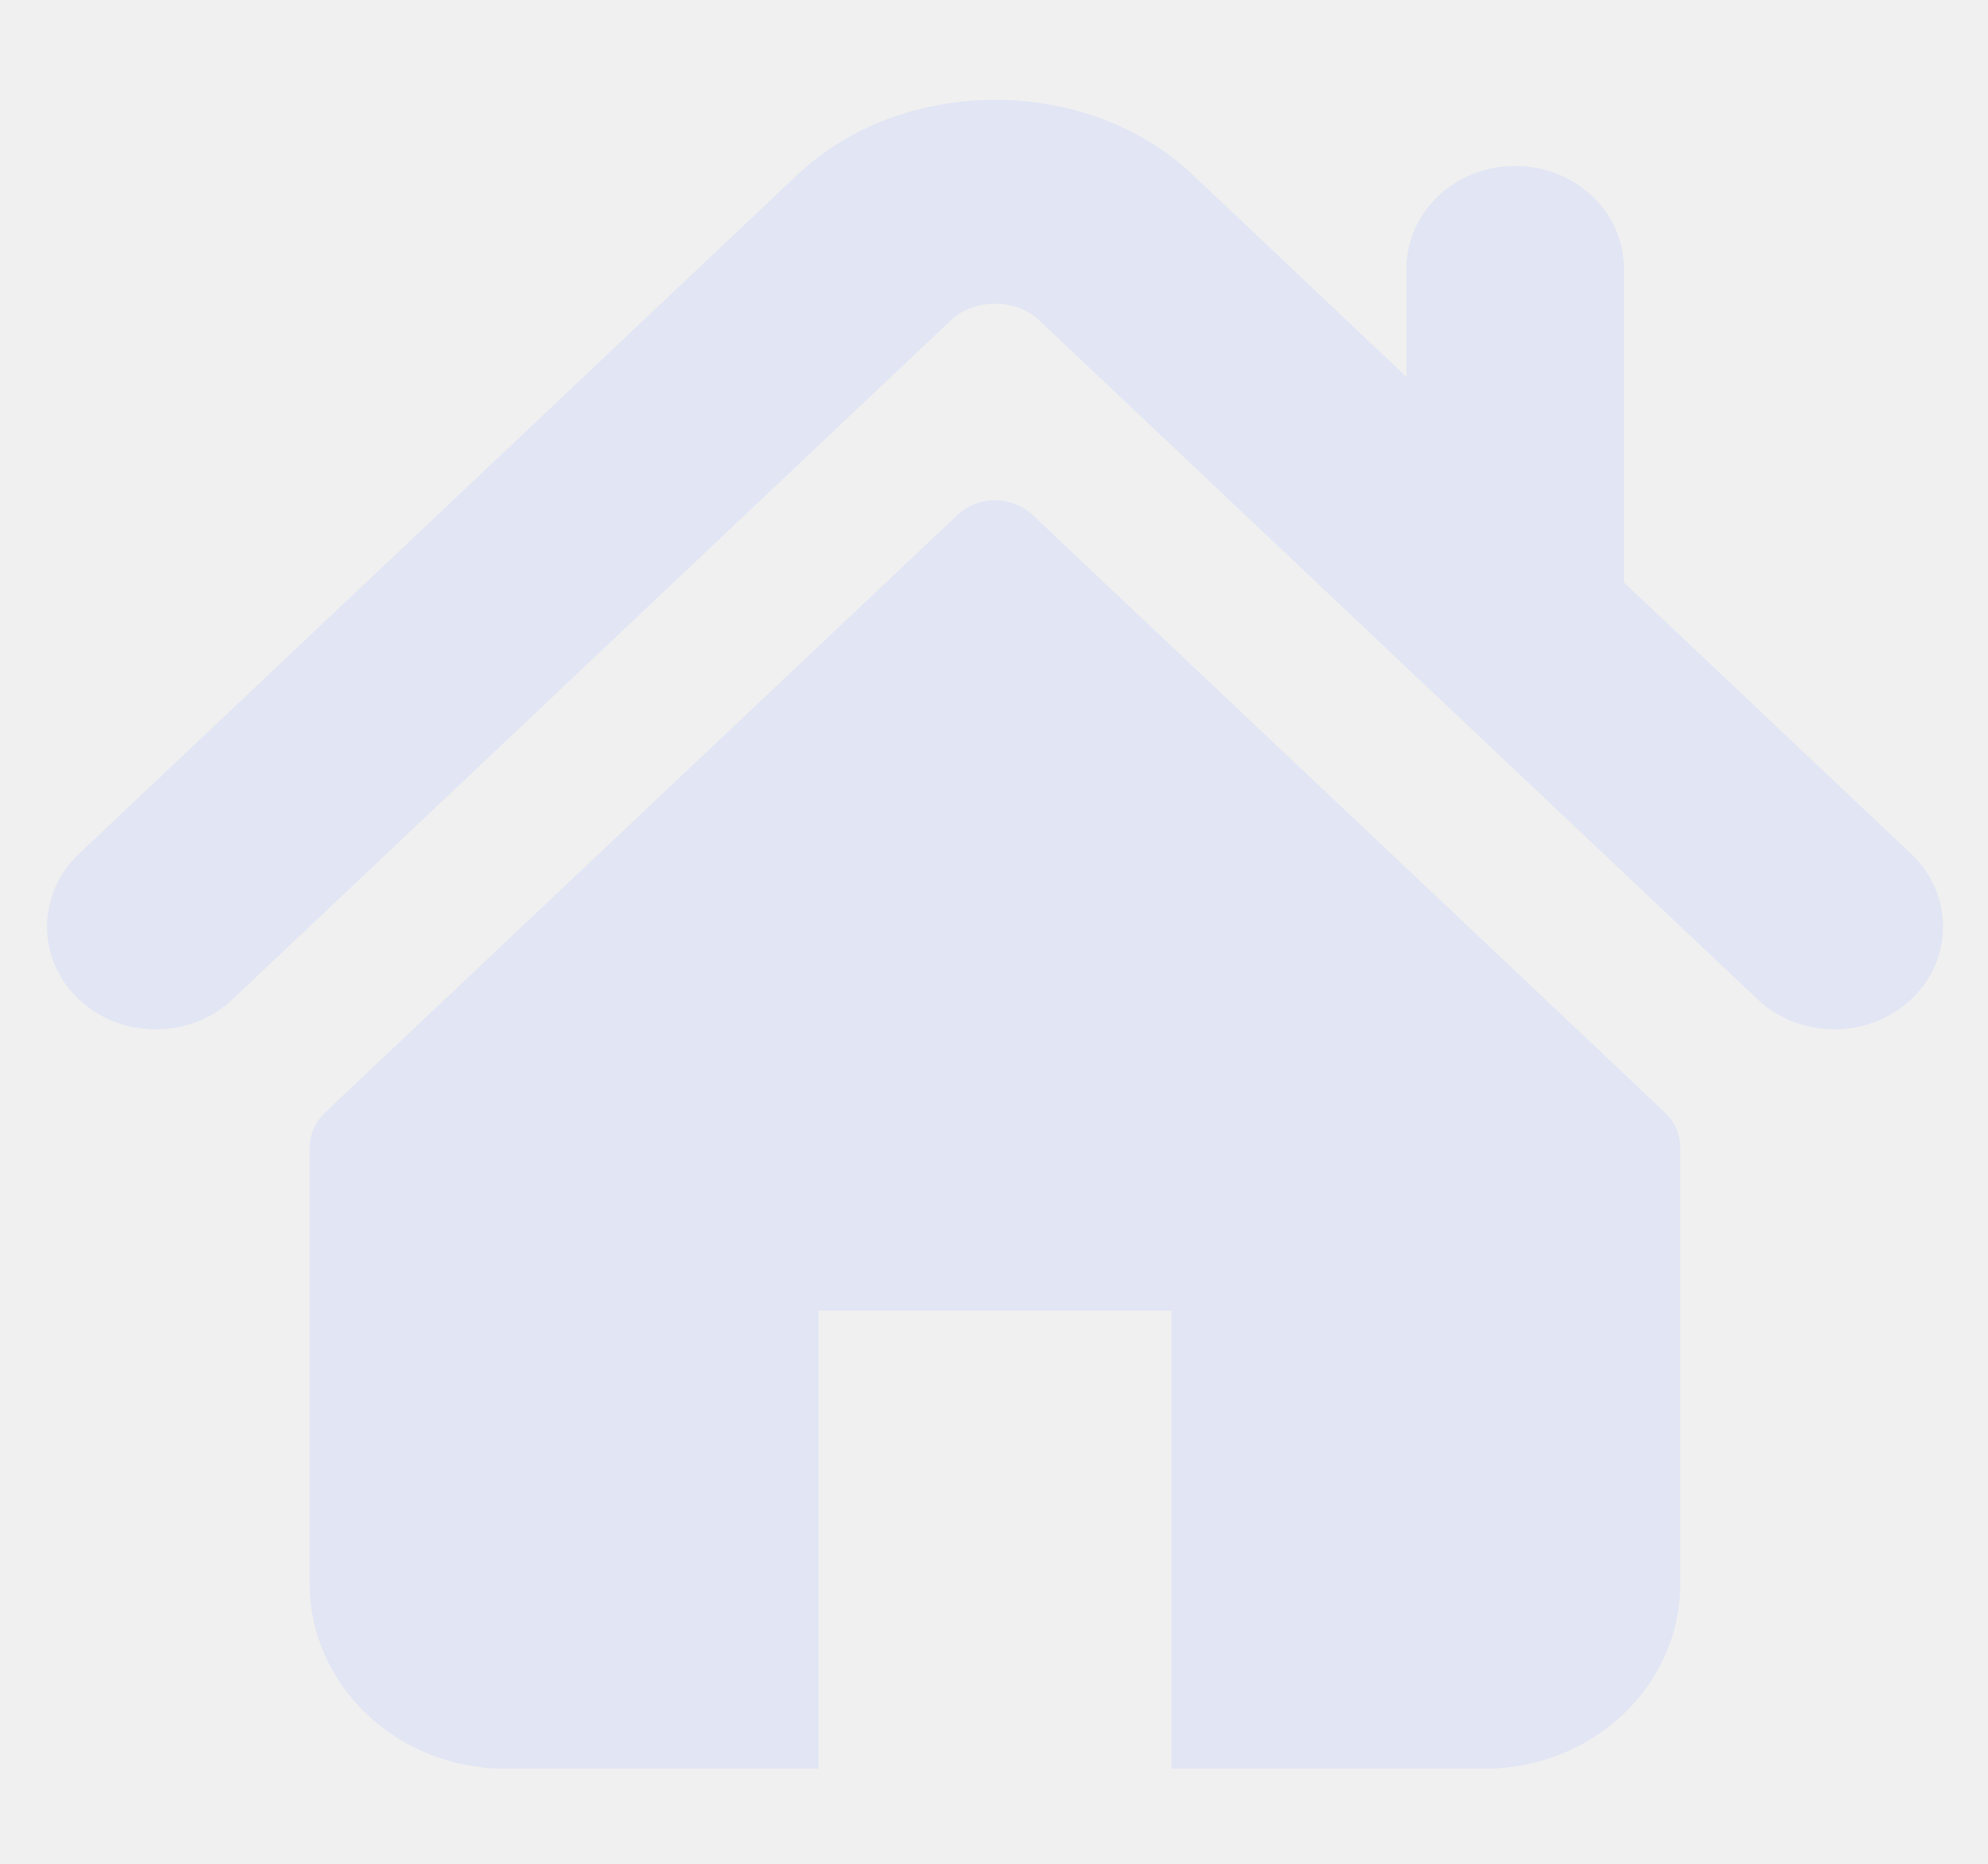
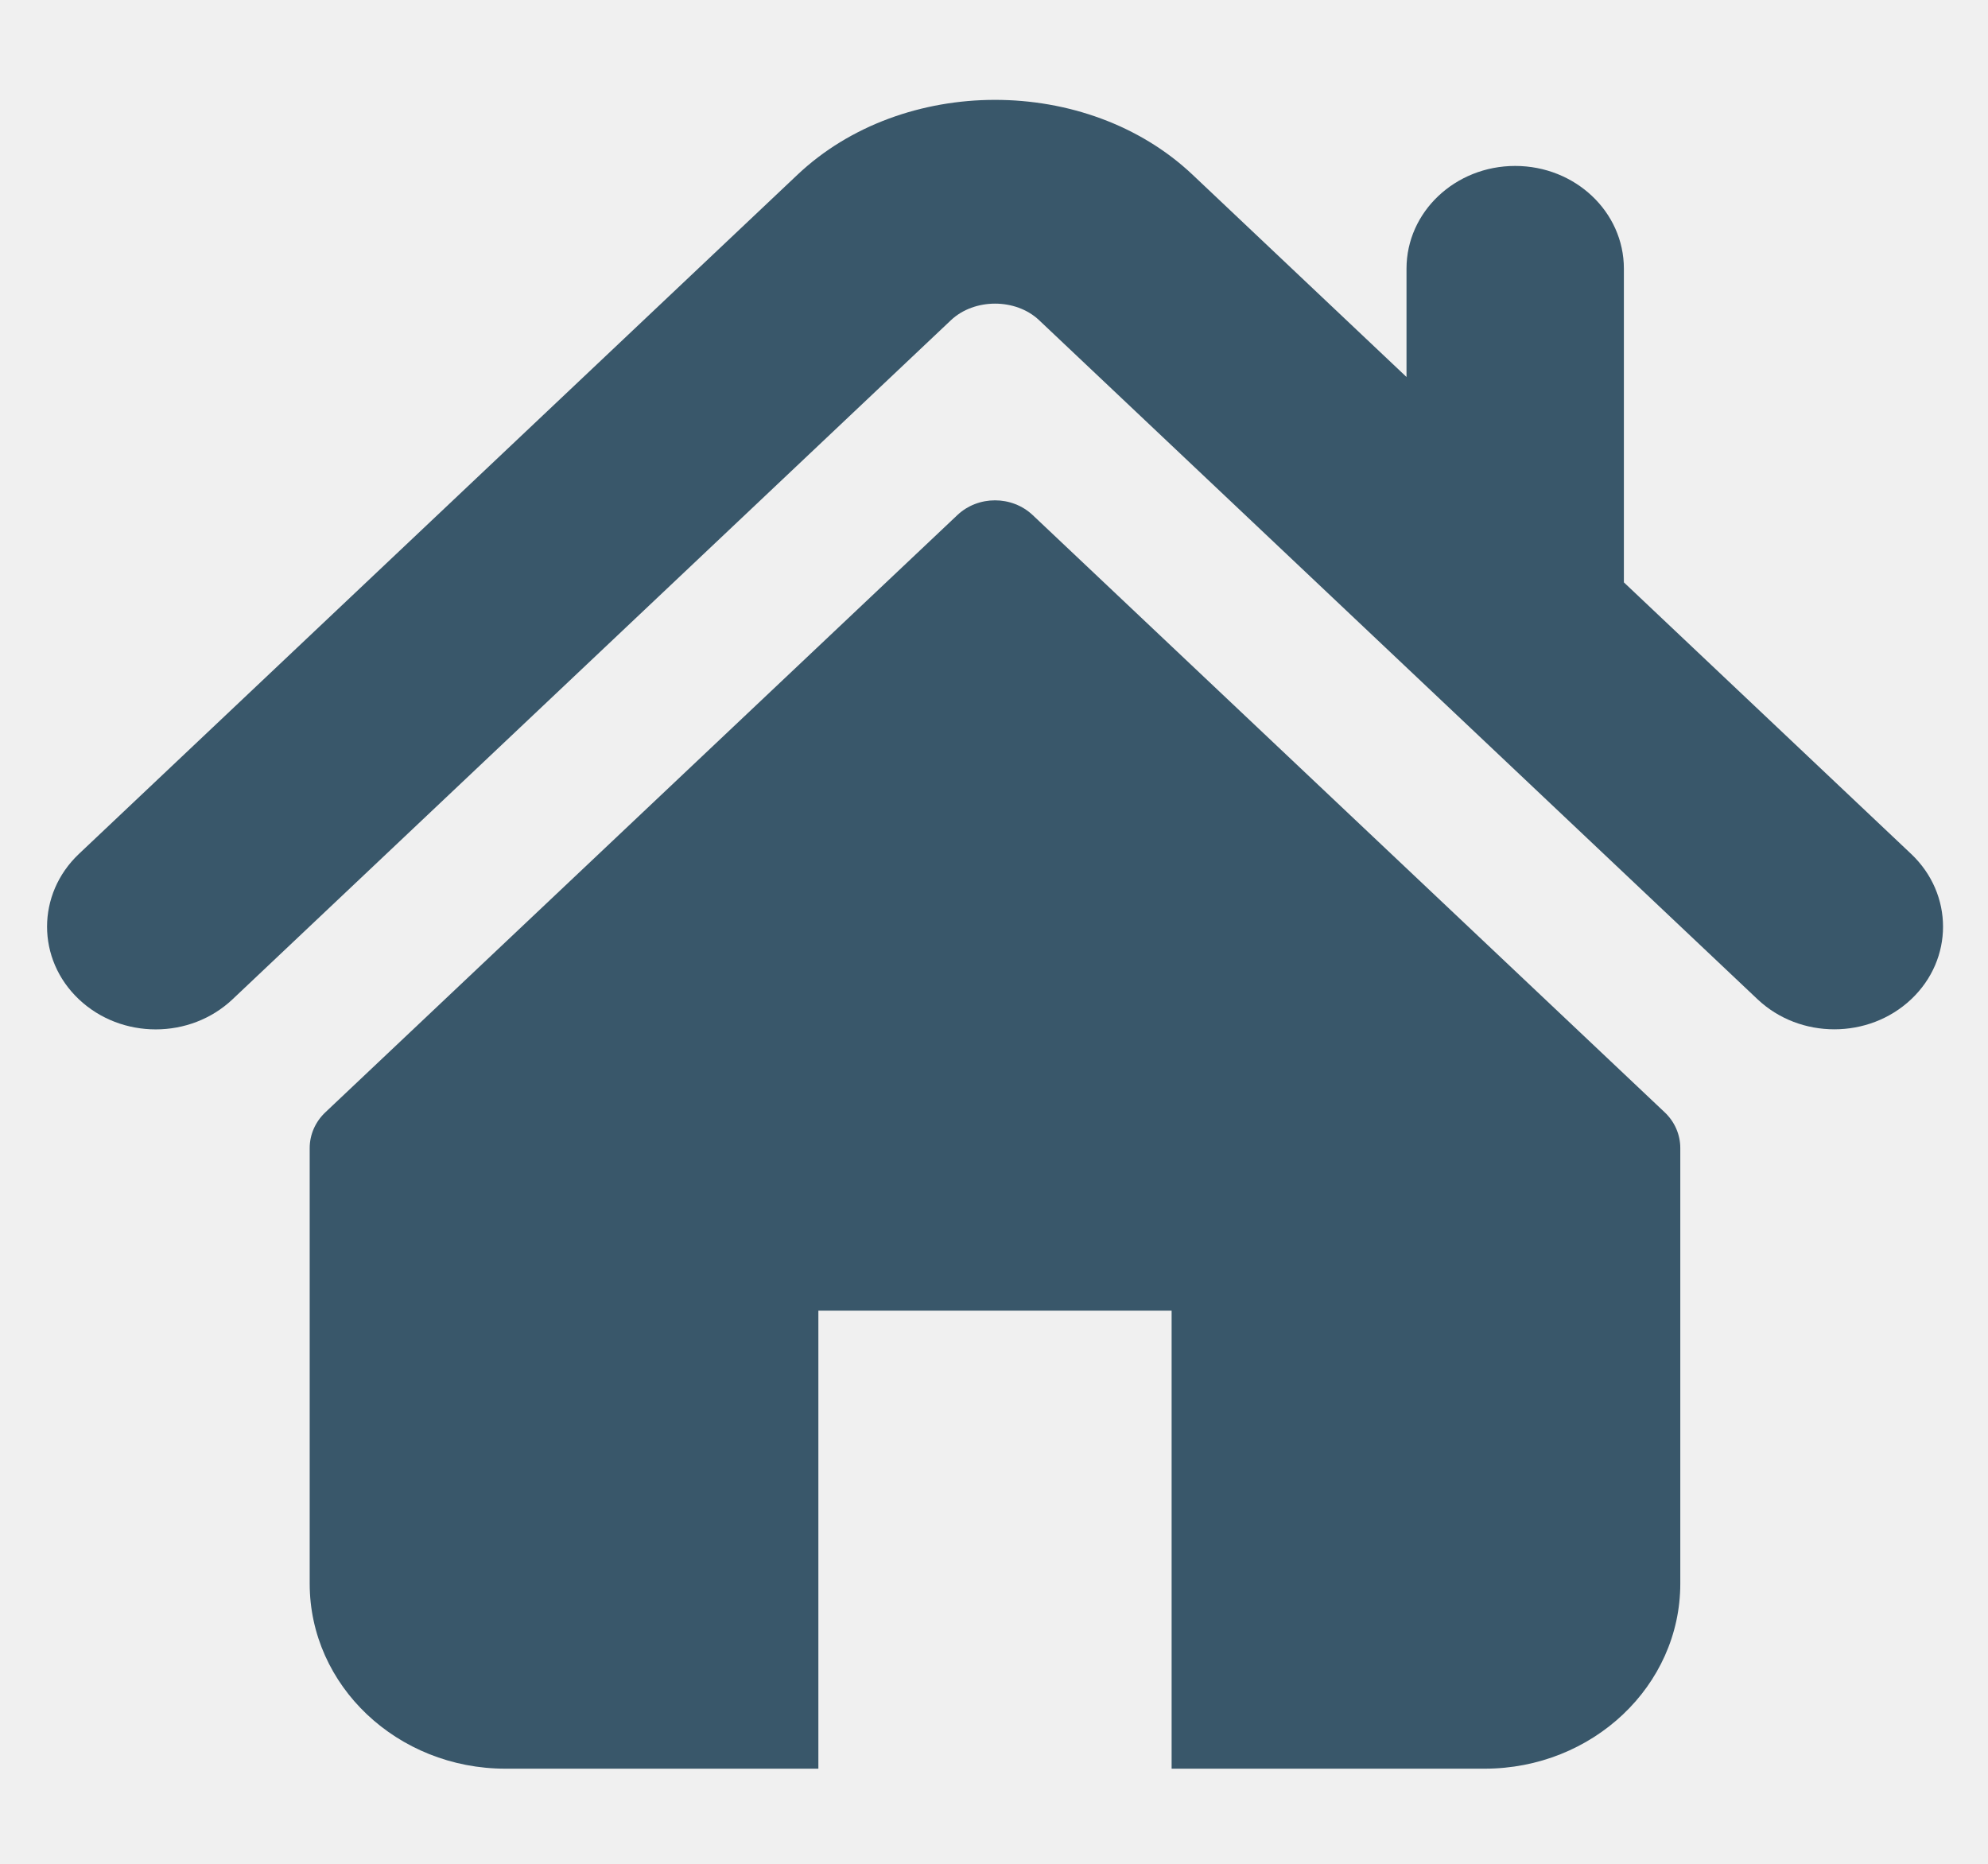
<svg xmlns="http://www.w3.org/2000/svg" width="32" height="30" viewBox="0 0 32 30" fill="none">
  <g clip-path="url(#clip0_355_62)">
-     <path d="M30.764 13.746L26.139 9.374V4.324C26.139 3.411 25.356 2.671 24.389 2.671C23.423 2.671 22.64 3.411 22.64 4.324V6.068L19.196 2.812C17.494 1.204 14.533 1.207 12.834 2.815L1.269 13.746C0.587 14.393 0.587 15.439 1.269 16.084C1.952 16.731 3.061 16.731 3.744 16.084L15.308 5.153C15.685 4.799 16.349 4.799 16.724 5.152L28.29 16.084C28.633 16.408 29.08 16.568 29.527 16.568C29.974 16.568 30.422 16.407 30.764 16.084C31.447 15.439 31.447 14.393 30.764 13.746Z" fill="#E1E5F4" />
-     <path d="M16.624 8.292C16.288 7.974 15.744 7.974 15.409 8.292L5.237 17.904C5.076 18.056 4.985 18.263 4.985 18.479V25.49C4.985 27.135 6.396 28.469 8.137 28.469H13.173V21.096H18.859V28.469H23.896C25.636 28.469 27.047 27.135 27.047 25.49V18.479C27.047 18.263 26.957 18.056 26.796 17.904L16.624 8.292Z" fill="#E1E5F4" />
+     <path d="M30.764 13.746L26.139 9.374V4.324C26.139 3.411 25.356 2.671 24.389 2.671C23.423 2.671 22.64 3.411 22.64 4.324V6.068L19.196 2.812C17.494 1.204 14.533 1.207 12.834 2.815L1.269 13.746C0.587 14.393 0.587 15.439 1.269 16.084C1.952 16.731 3.061 16.731 3.744 16.084L15.308 5.153C15.685 4.799 16.349 4.799 16.724 5.152L28.29 16.084C28.633 16.408 29.08 16.568 29.527 16.568C29.974 16.568 30.422 16.407 30.764 16.084C31.447 15.439 31.447 14.393 30.764 13.746Z" fill="#39576A" />
+     <path d="M16.624 8.292C16.288 7.974 15.744 7.974 15.409 8.292L5.237 17.904C5.076 18.056 4.985 18.263 4.985 18.479V25.49C4.985 27.135 6.396 28.469 8.137 28.469H13.173V21.096H18.859V28.469H23.896C25.636 28.469 27.047 27.135 27.047 25.49V18.479C27.047 18.263 26.957 18.056 26.796 17.904L16.624 8.292Z" fill="#39576A" />
  </g>
  <defs>
    <clipPath id="clip0_355_62">
      <rect width="30.519" height="28.846" fill="white" transform="translate(0.757324 0.615234)" />
    </clipPath>
  </defs>
</svg>
